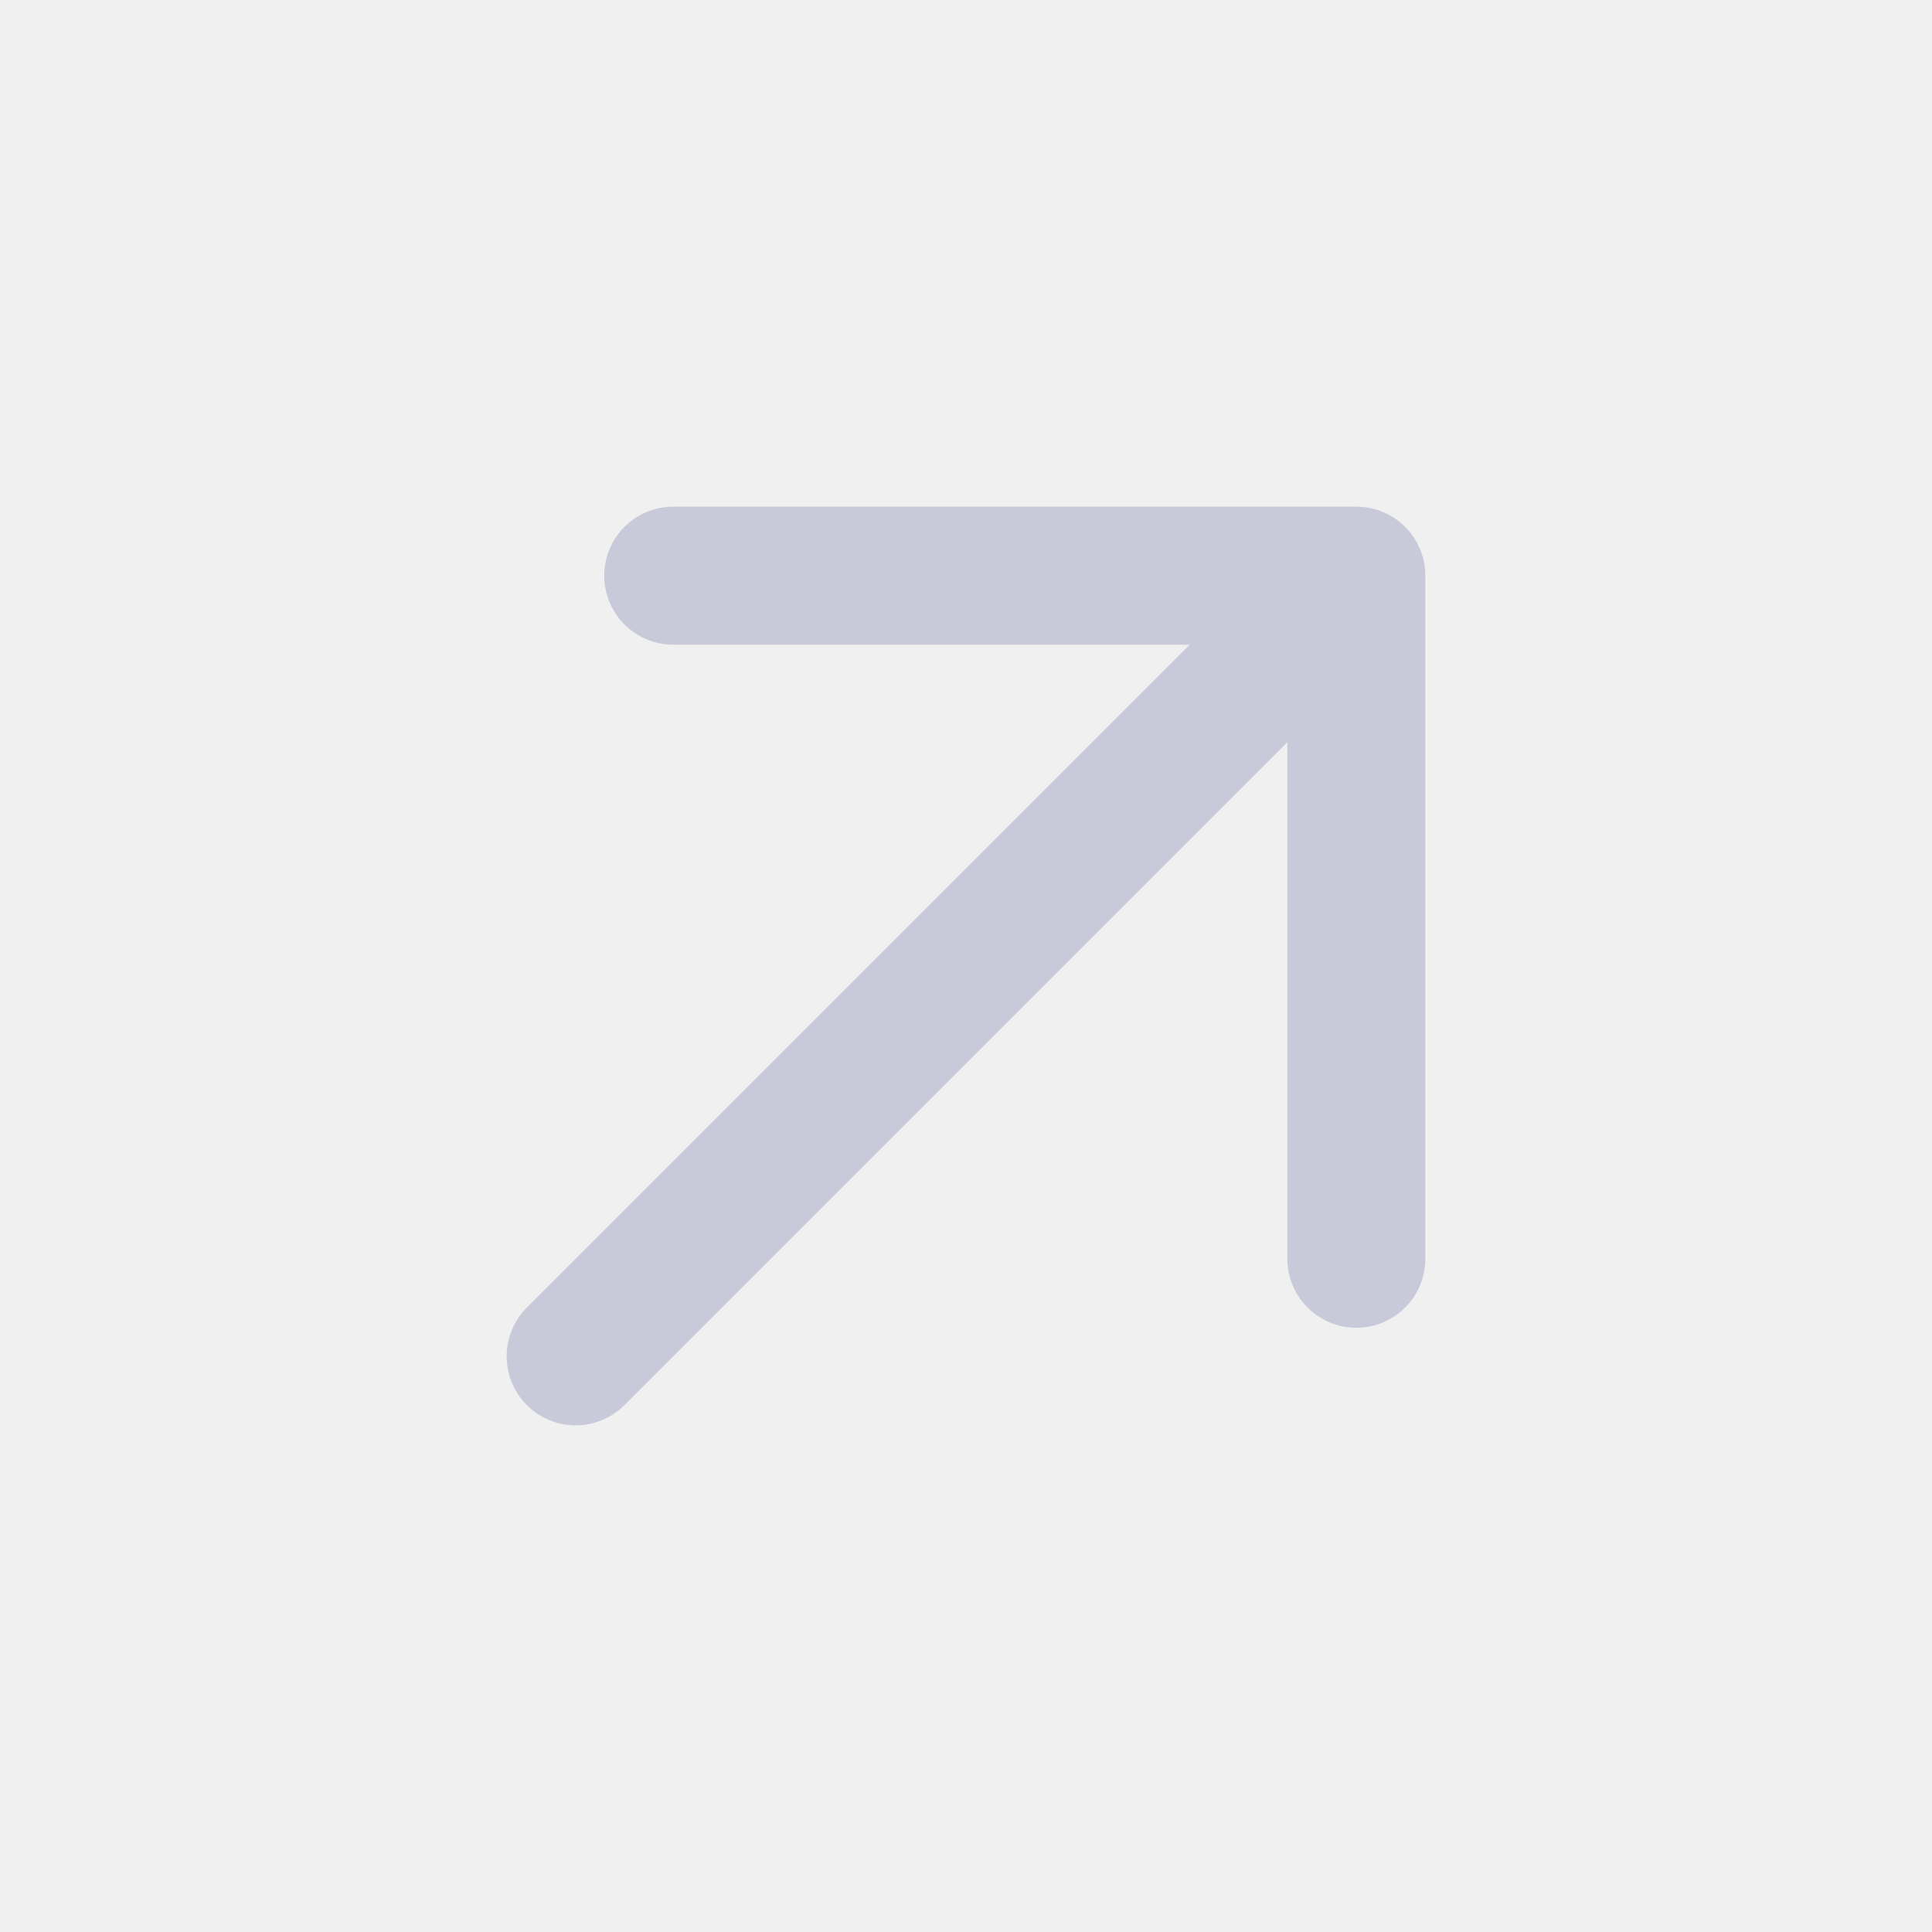
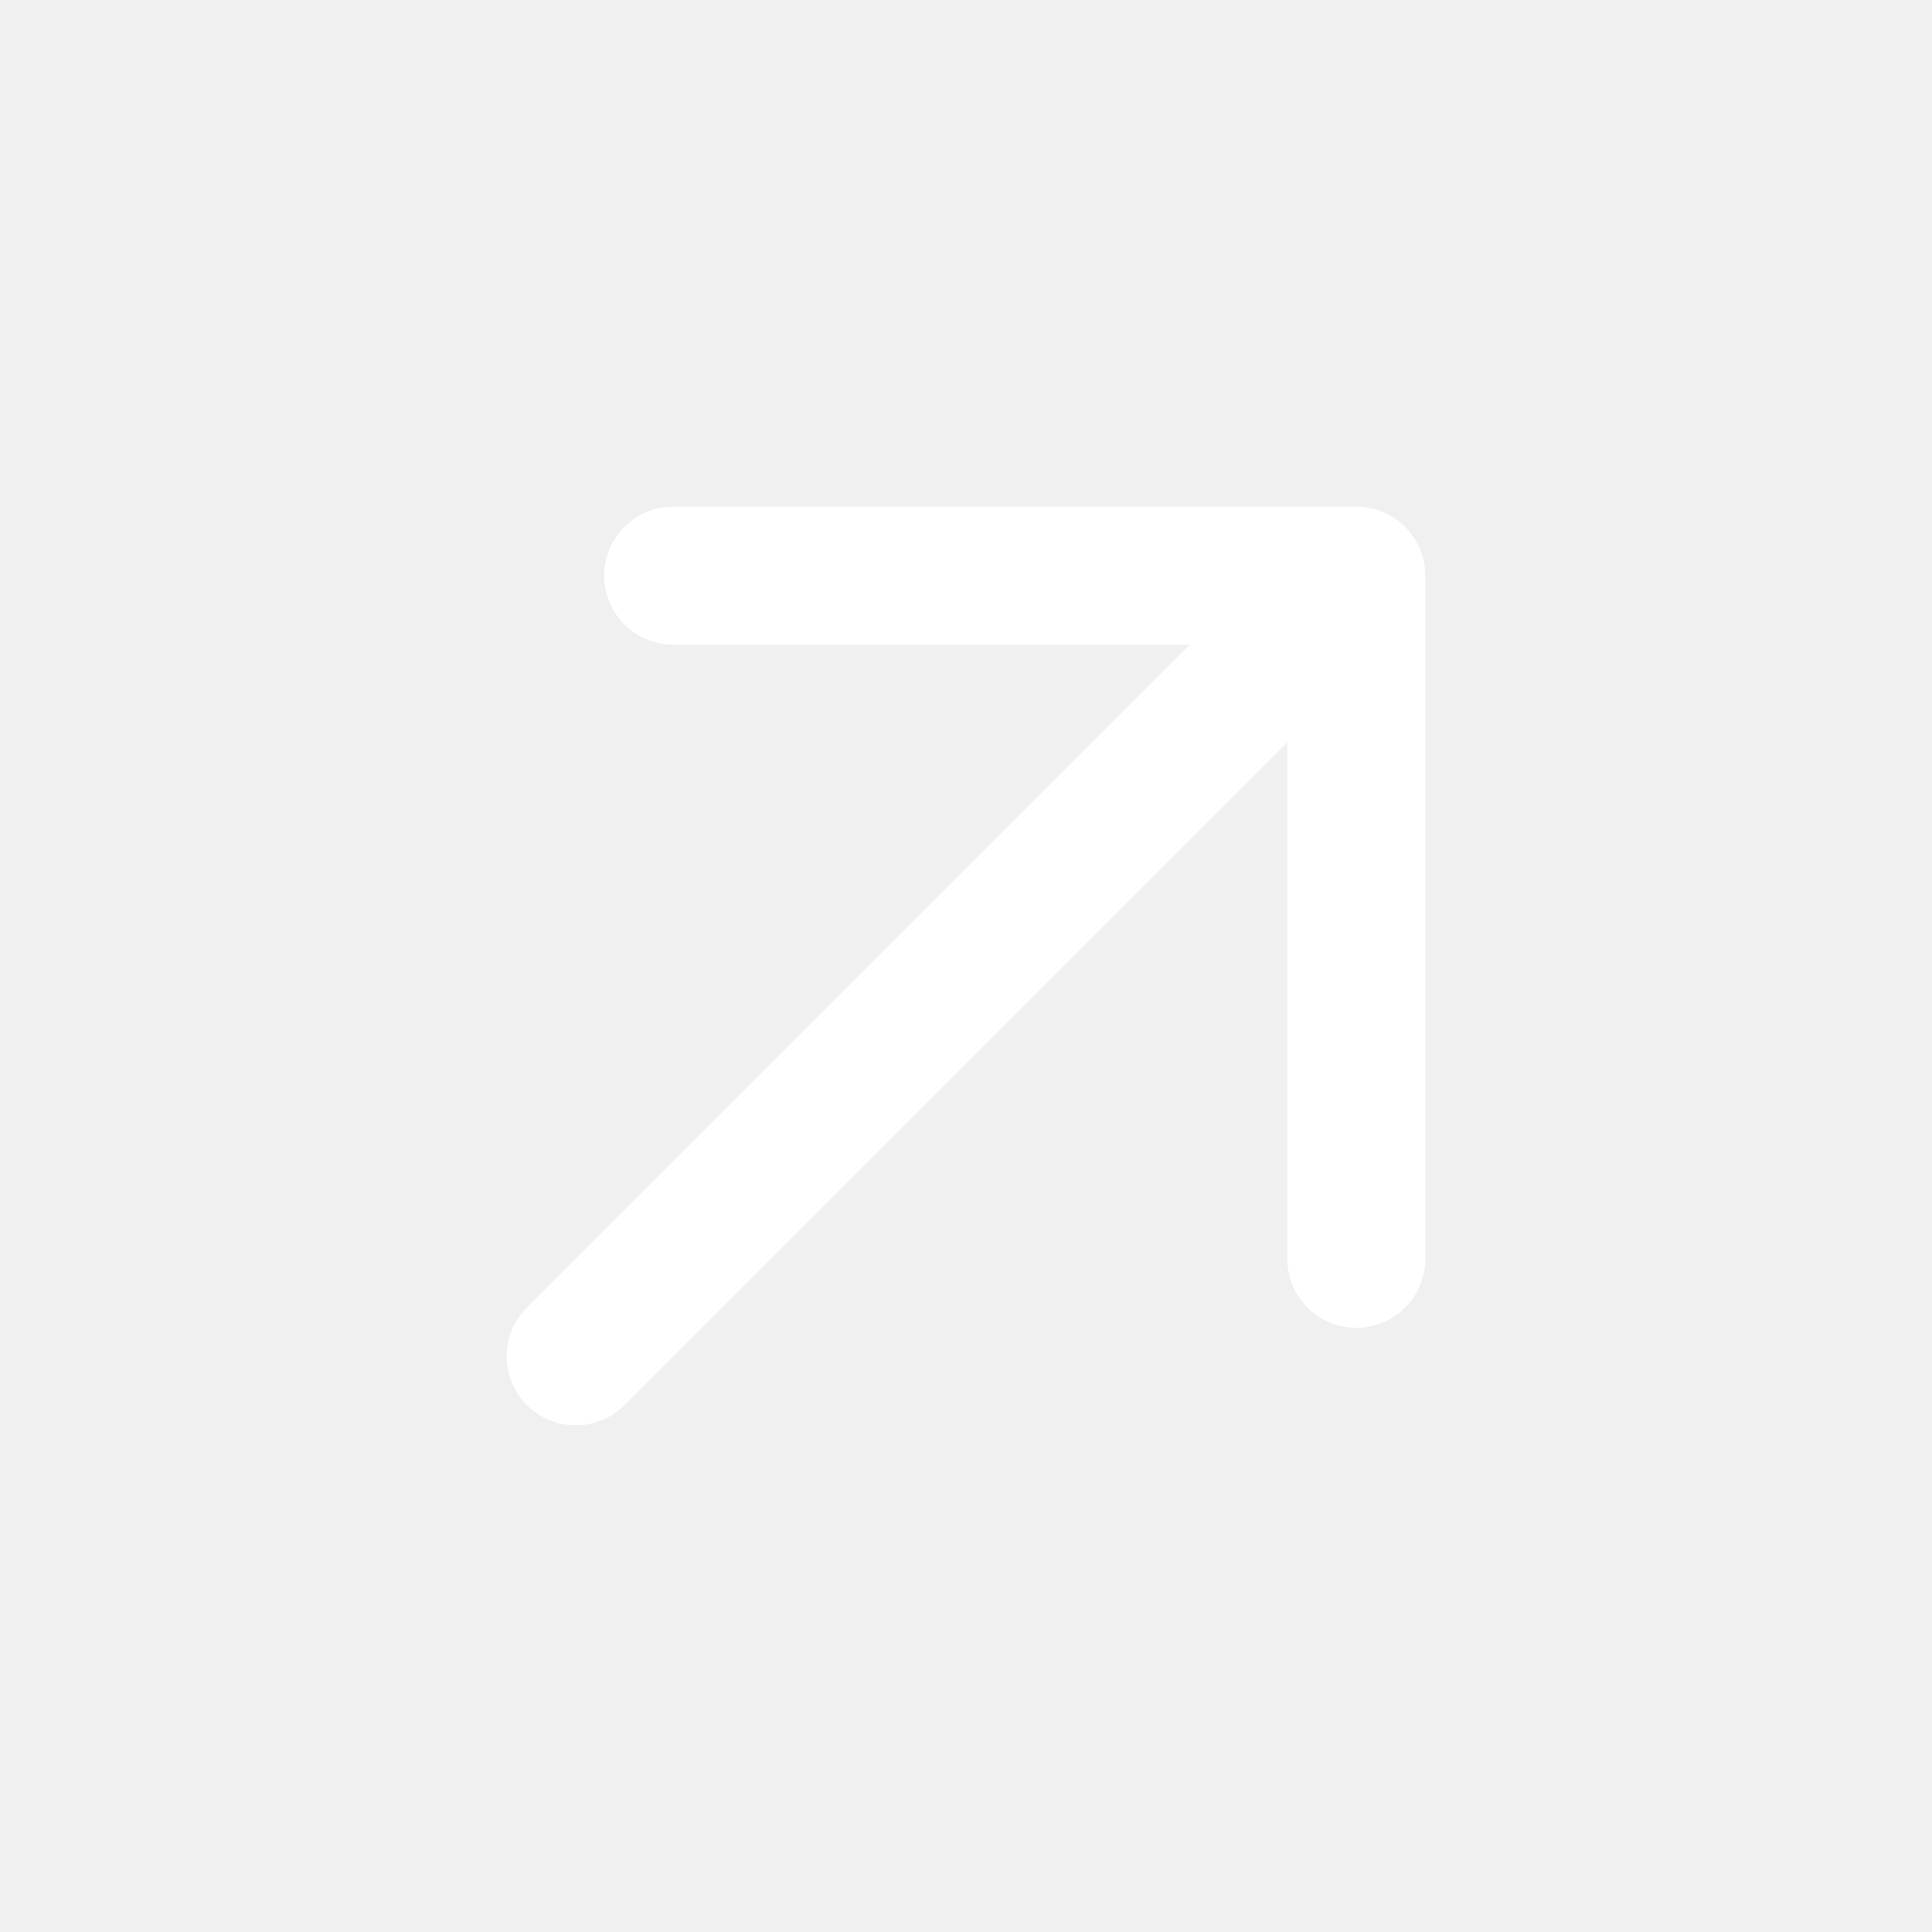
<svg xmlns="http://www.w3.org/2000/svg" viewBox="-4 -4 28.00 28.00" fill="none">
  <g id="SVGRepo_bgCarrier" stroke-width="0" />
  <g id="SVGRepo_tracerCarrier" stroke-linecap="round" stroke-linejoin="round" />
  <g id="SVGRepo_iconCarrier">
-     <path stroke="#C9CAD9" stroke-linecap="round" stroke-linejoin="round" stroke-width="2" d="M4.343 15.657L15.657 4.343m0 0v9.9m0-9.9h-9.9" />
+     <path stroke="#ffffff" stroke-linecap="round" stroke-linejoin="round" stroke-width="2" d="M4.343 15.657L15.657 4.343m0 0v9.9m0-9.9h-9.9" />
  </g>
</svg>
